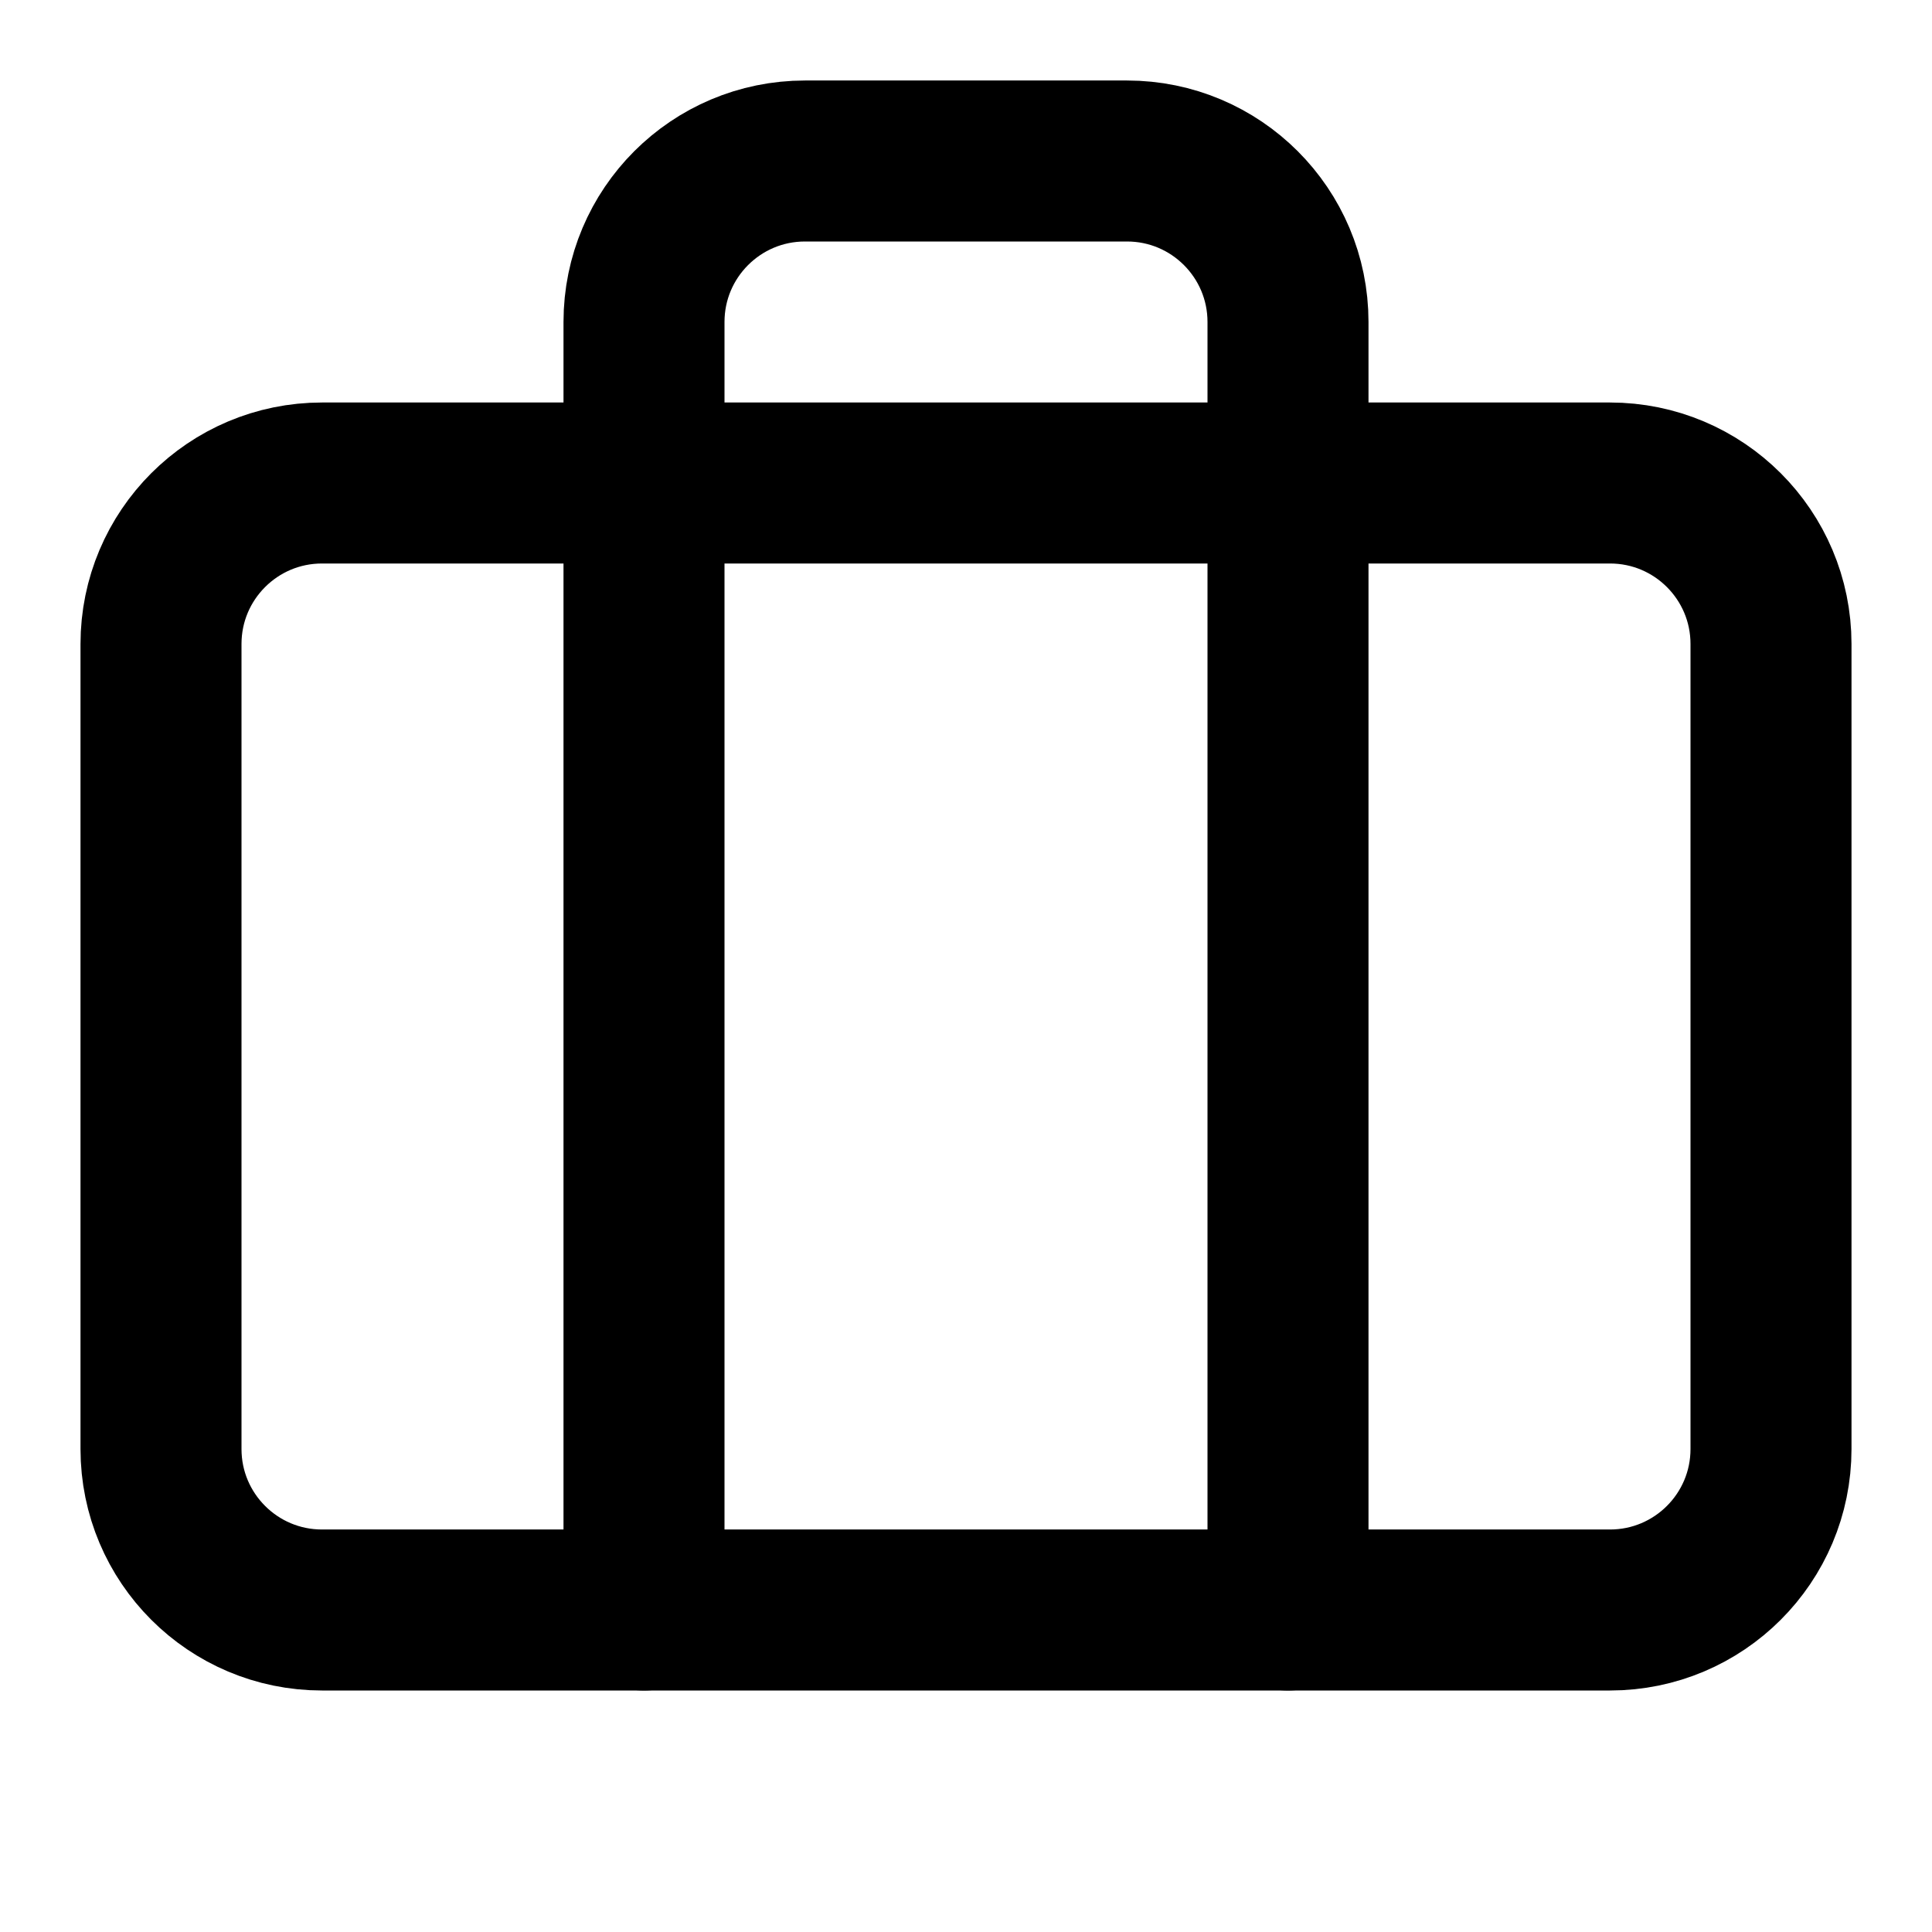
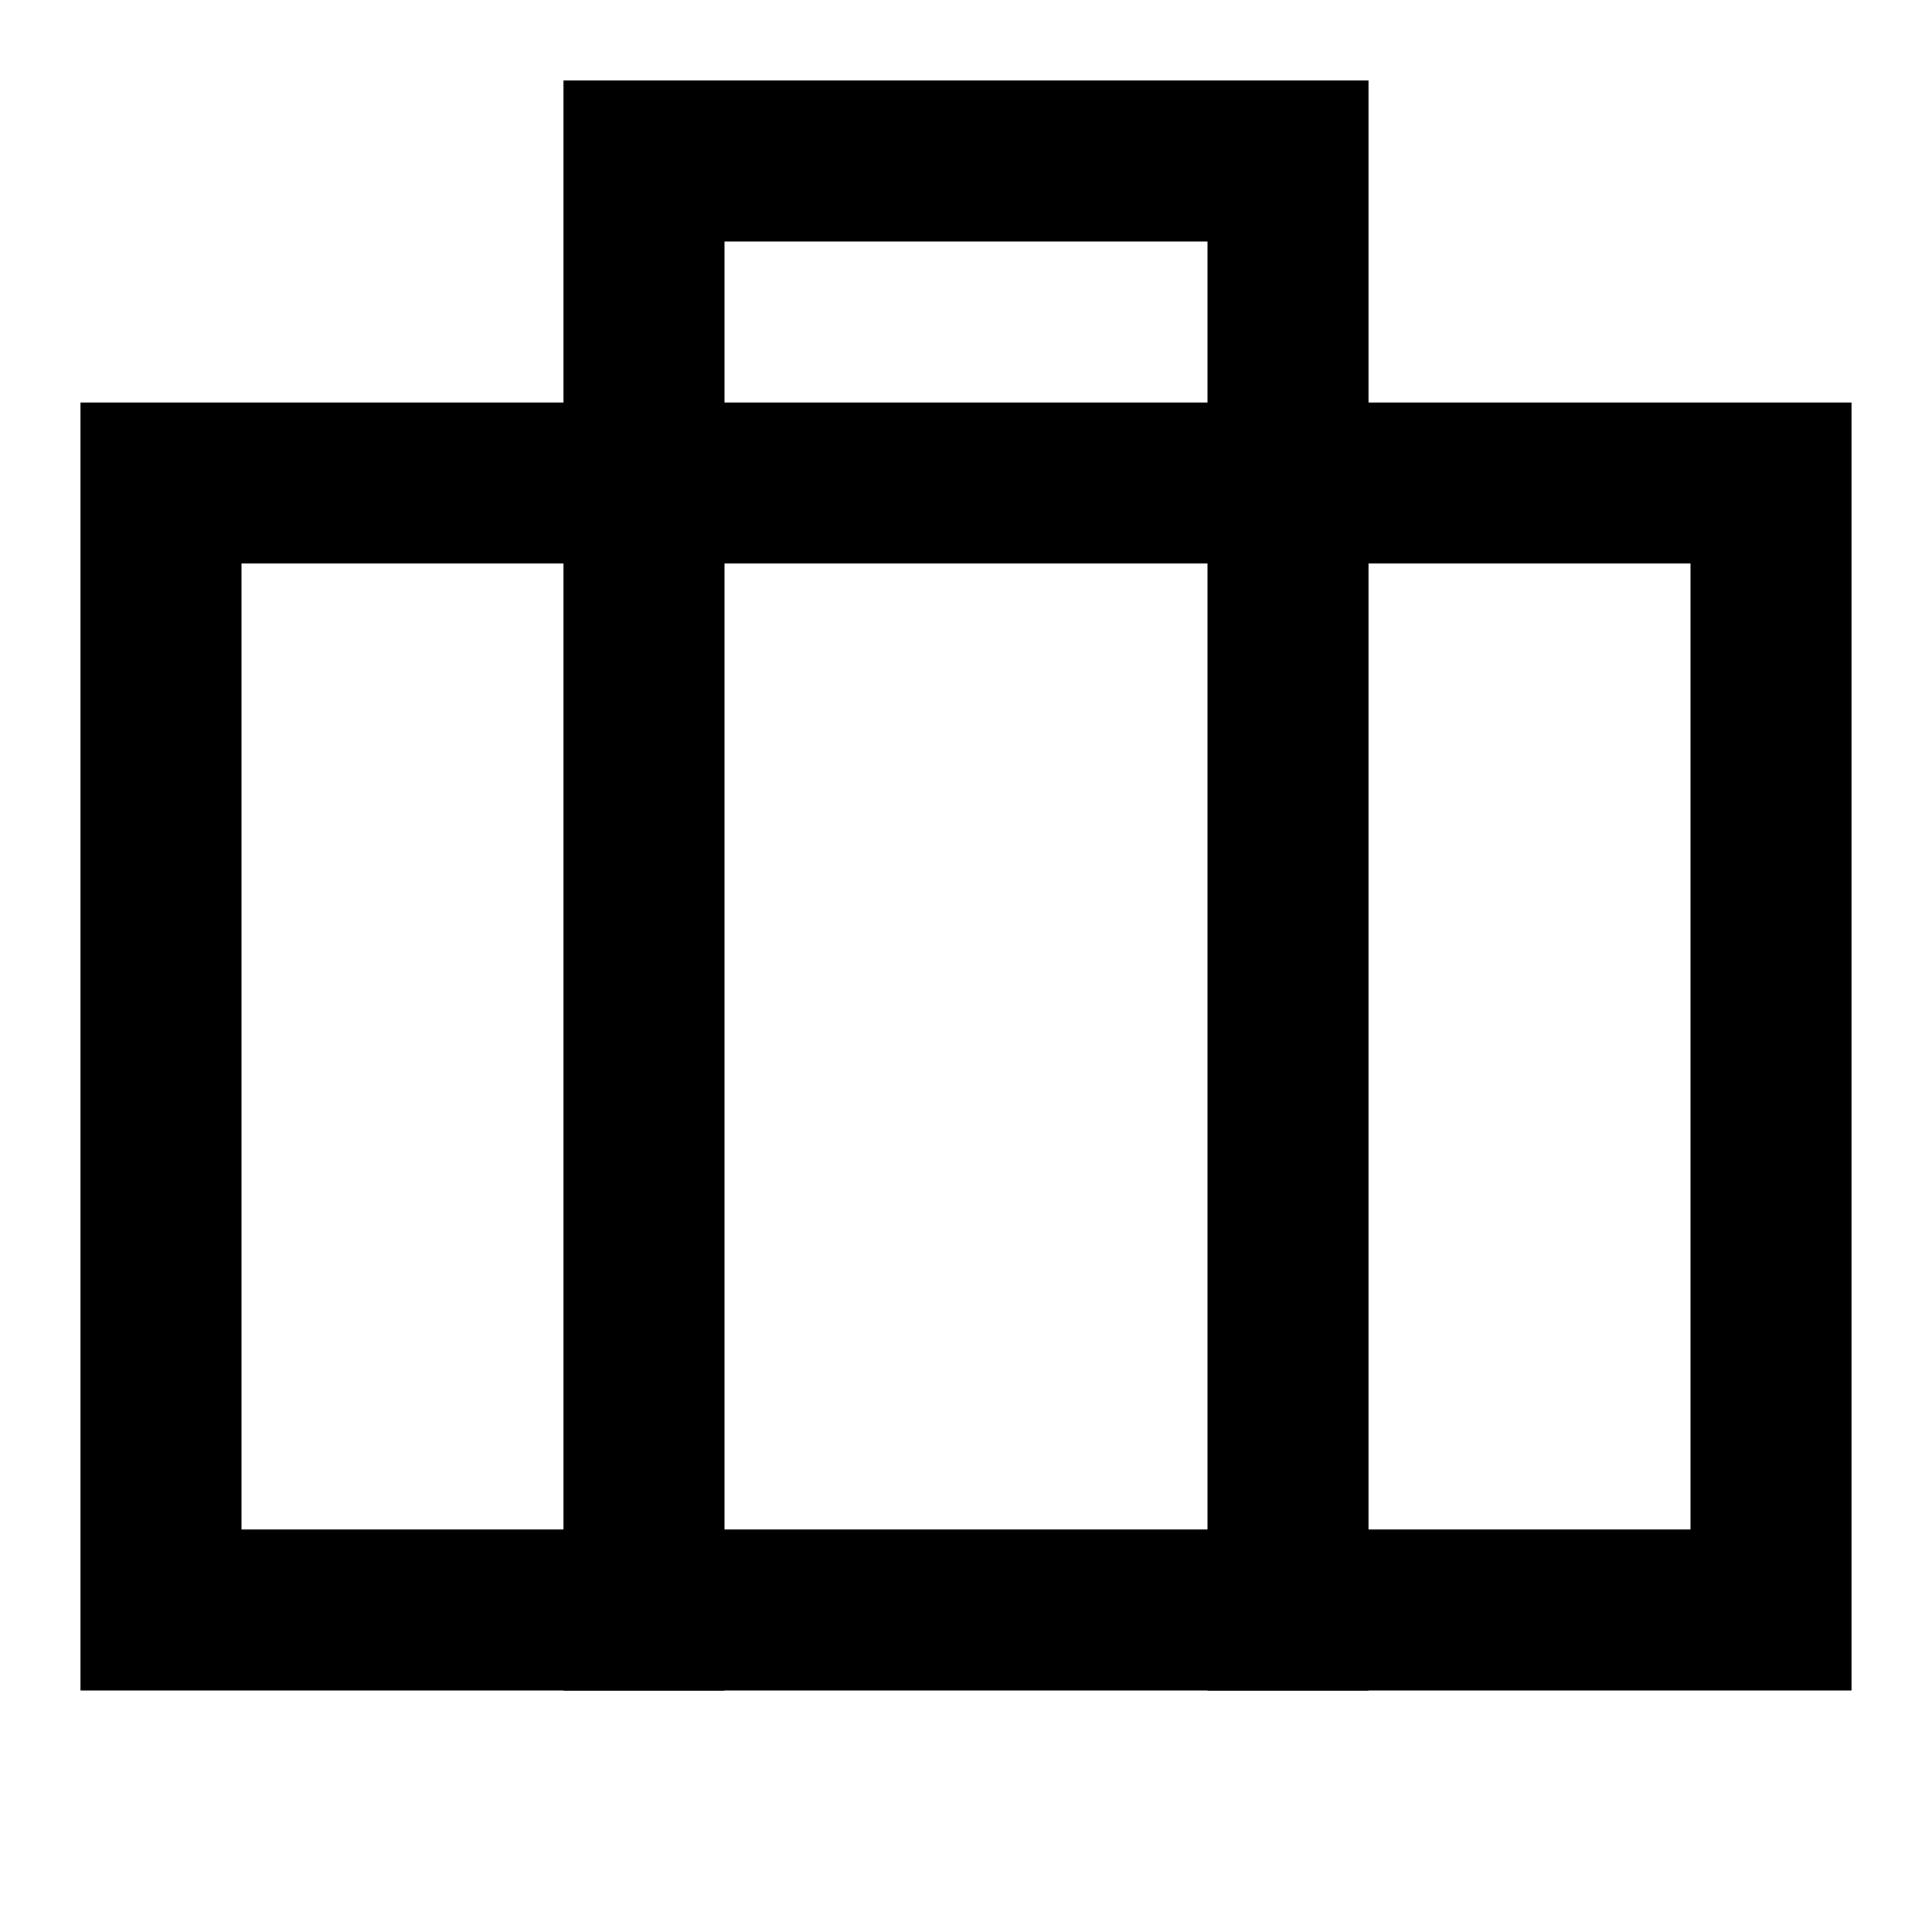
- <svg xmlns="http://www.w3.org/2000/svg" width="24" height="24" viewBox="0 0 24 24" fill="none" stroke="currentColor" stroke-width="2" stroke-linecap="round" stroke-linejoin="round">
-   <path d="M16 20V4a2 2 0 0 0-2-2h-4a2 2 0 0 0-2 2v16" />
-   <rect width="20" height="14" x="2" y="6" rx="2" />
+ <svg xmlns="http://www.w3.org/2000/svg" width="24" height="24" viewBox="0 0 24 24" fill="none" stroke="currentColor" stroke-width="2" stroke-linecap="square" stroke-linejoin="miter">
+   <path d="M16 20V2H8v18" />
+   <rect width="20" height="14" x="2" y="6" />
</svg>
